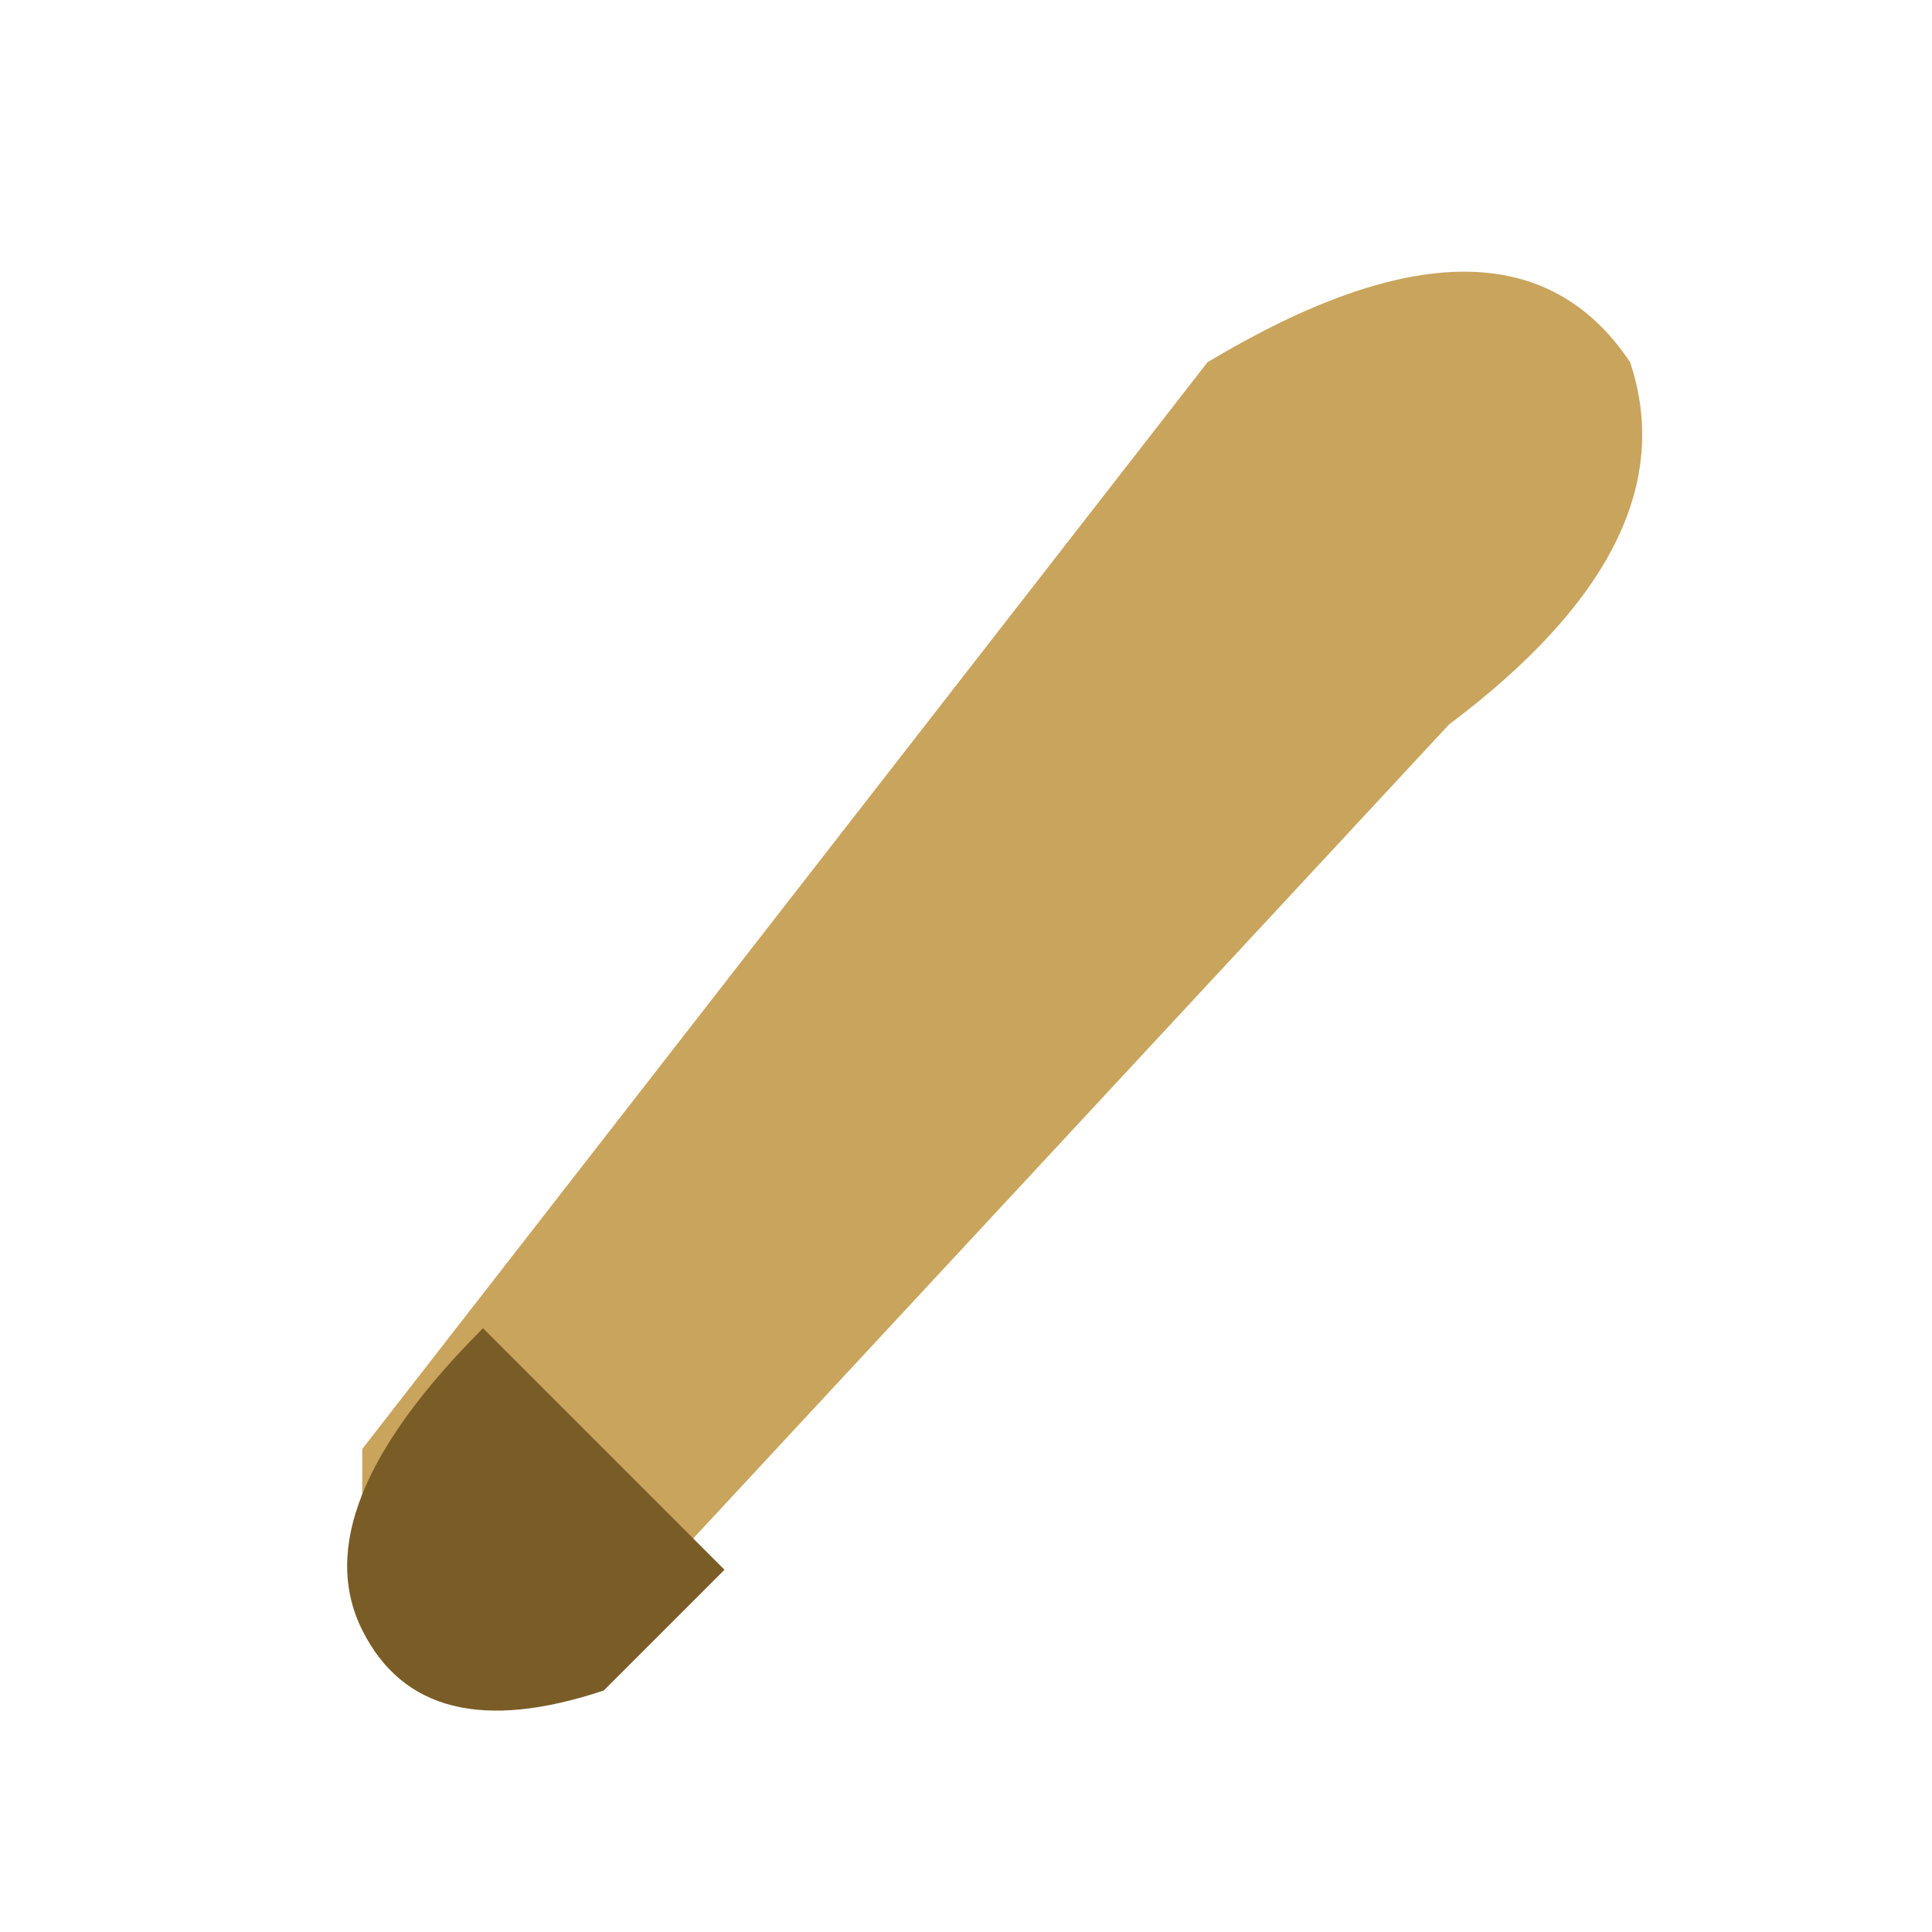
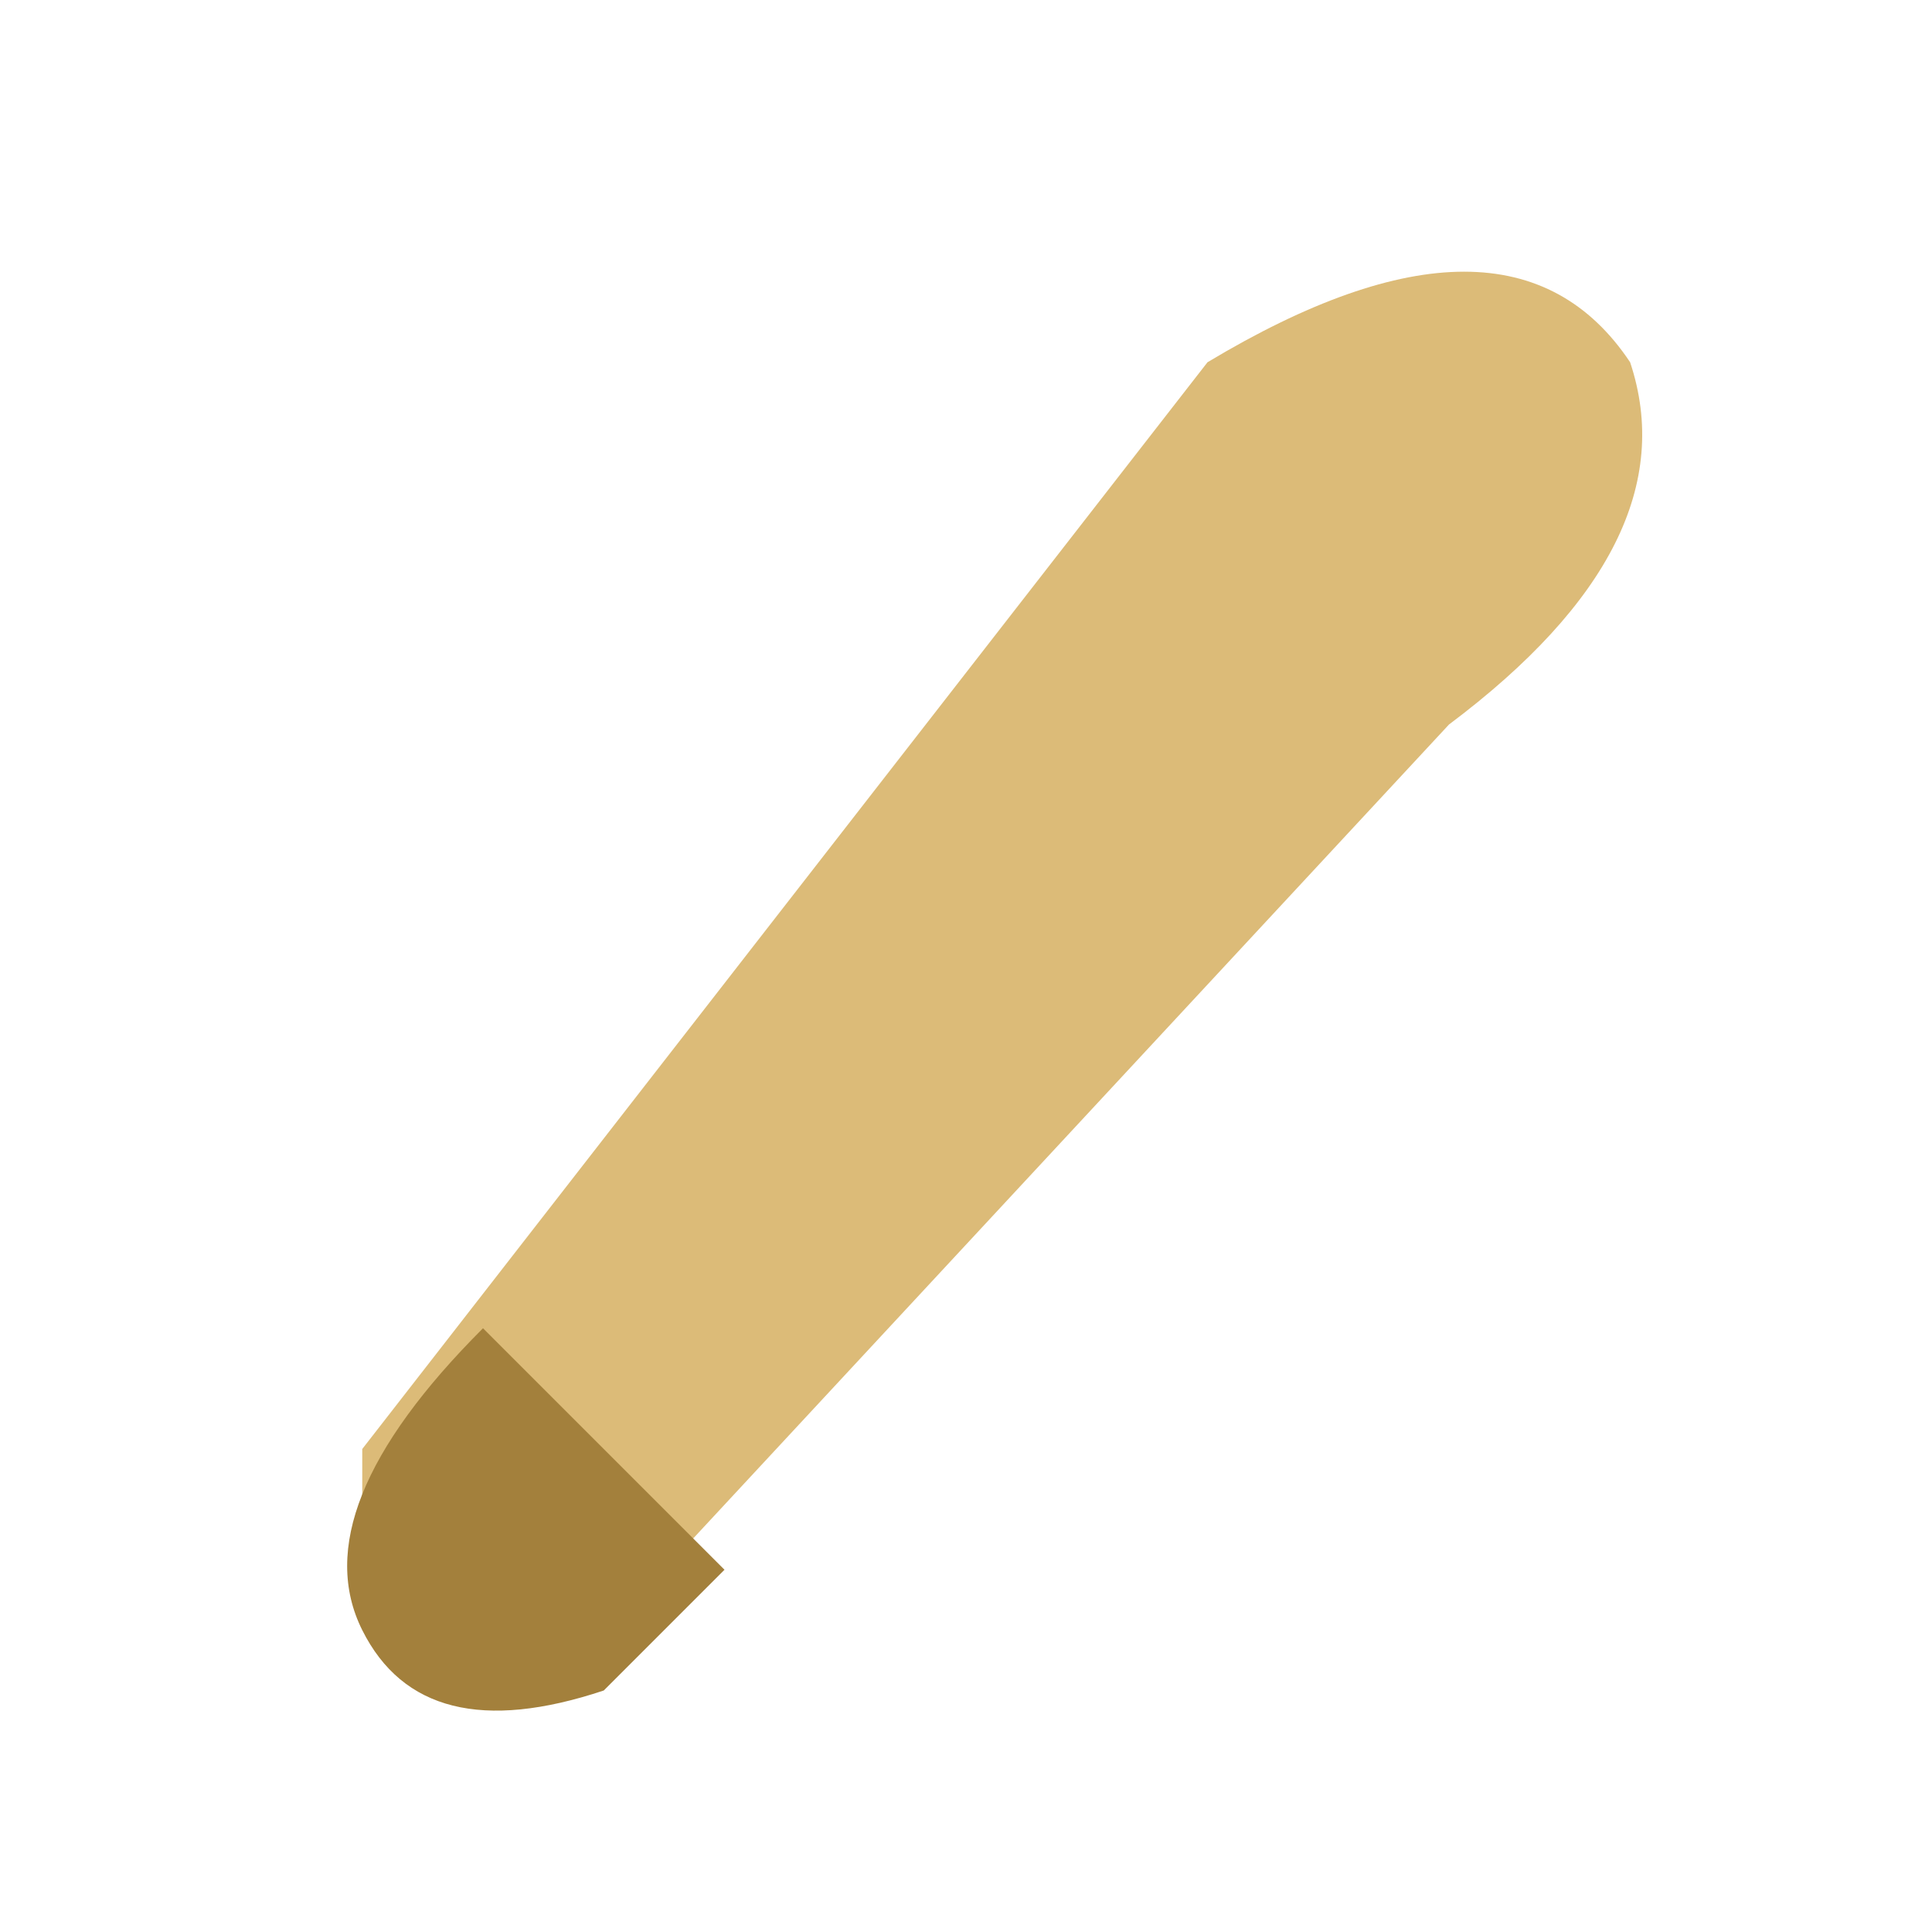
<svg xmlns="http://www.w3.org/2000/svg" viewBox="0 0 32 32" data-gg="icon:machete">
-   <path d="M6 24 L20 6 q5-3 7 0 q1 3-3 6 L11 26 q-3 2-5 0 z" fill="#c9a45c" />
-   <path d="M8 22l4 4-2 2q-3 1-4-1t2-5z" fill="#7a5c26" />
+   <path d="M6 24 L20 6 q5-3 7 0 q1 3-3 6 L11 26 q-3 2-5 0 z" fill="#dcbb78" />
+   <path d="M8 22l4 4-2 2q-3 1-4-1t2-5z" fill="#a3803c" />
</svg>
